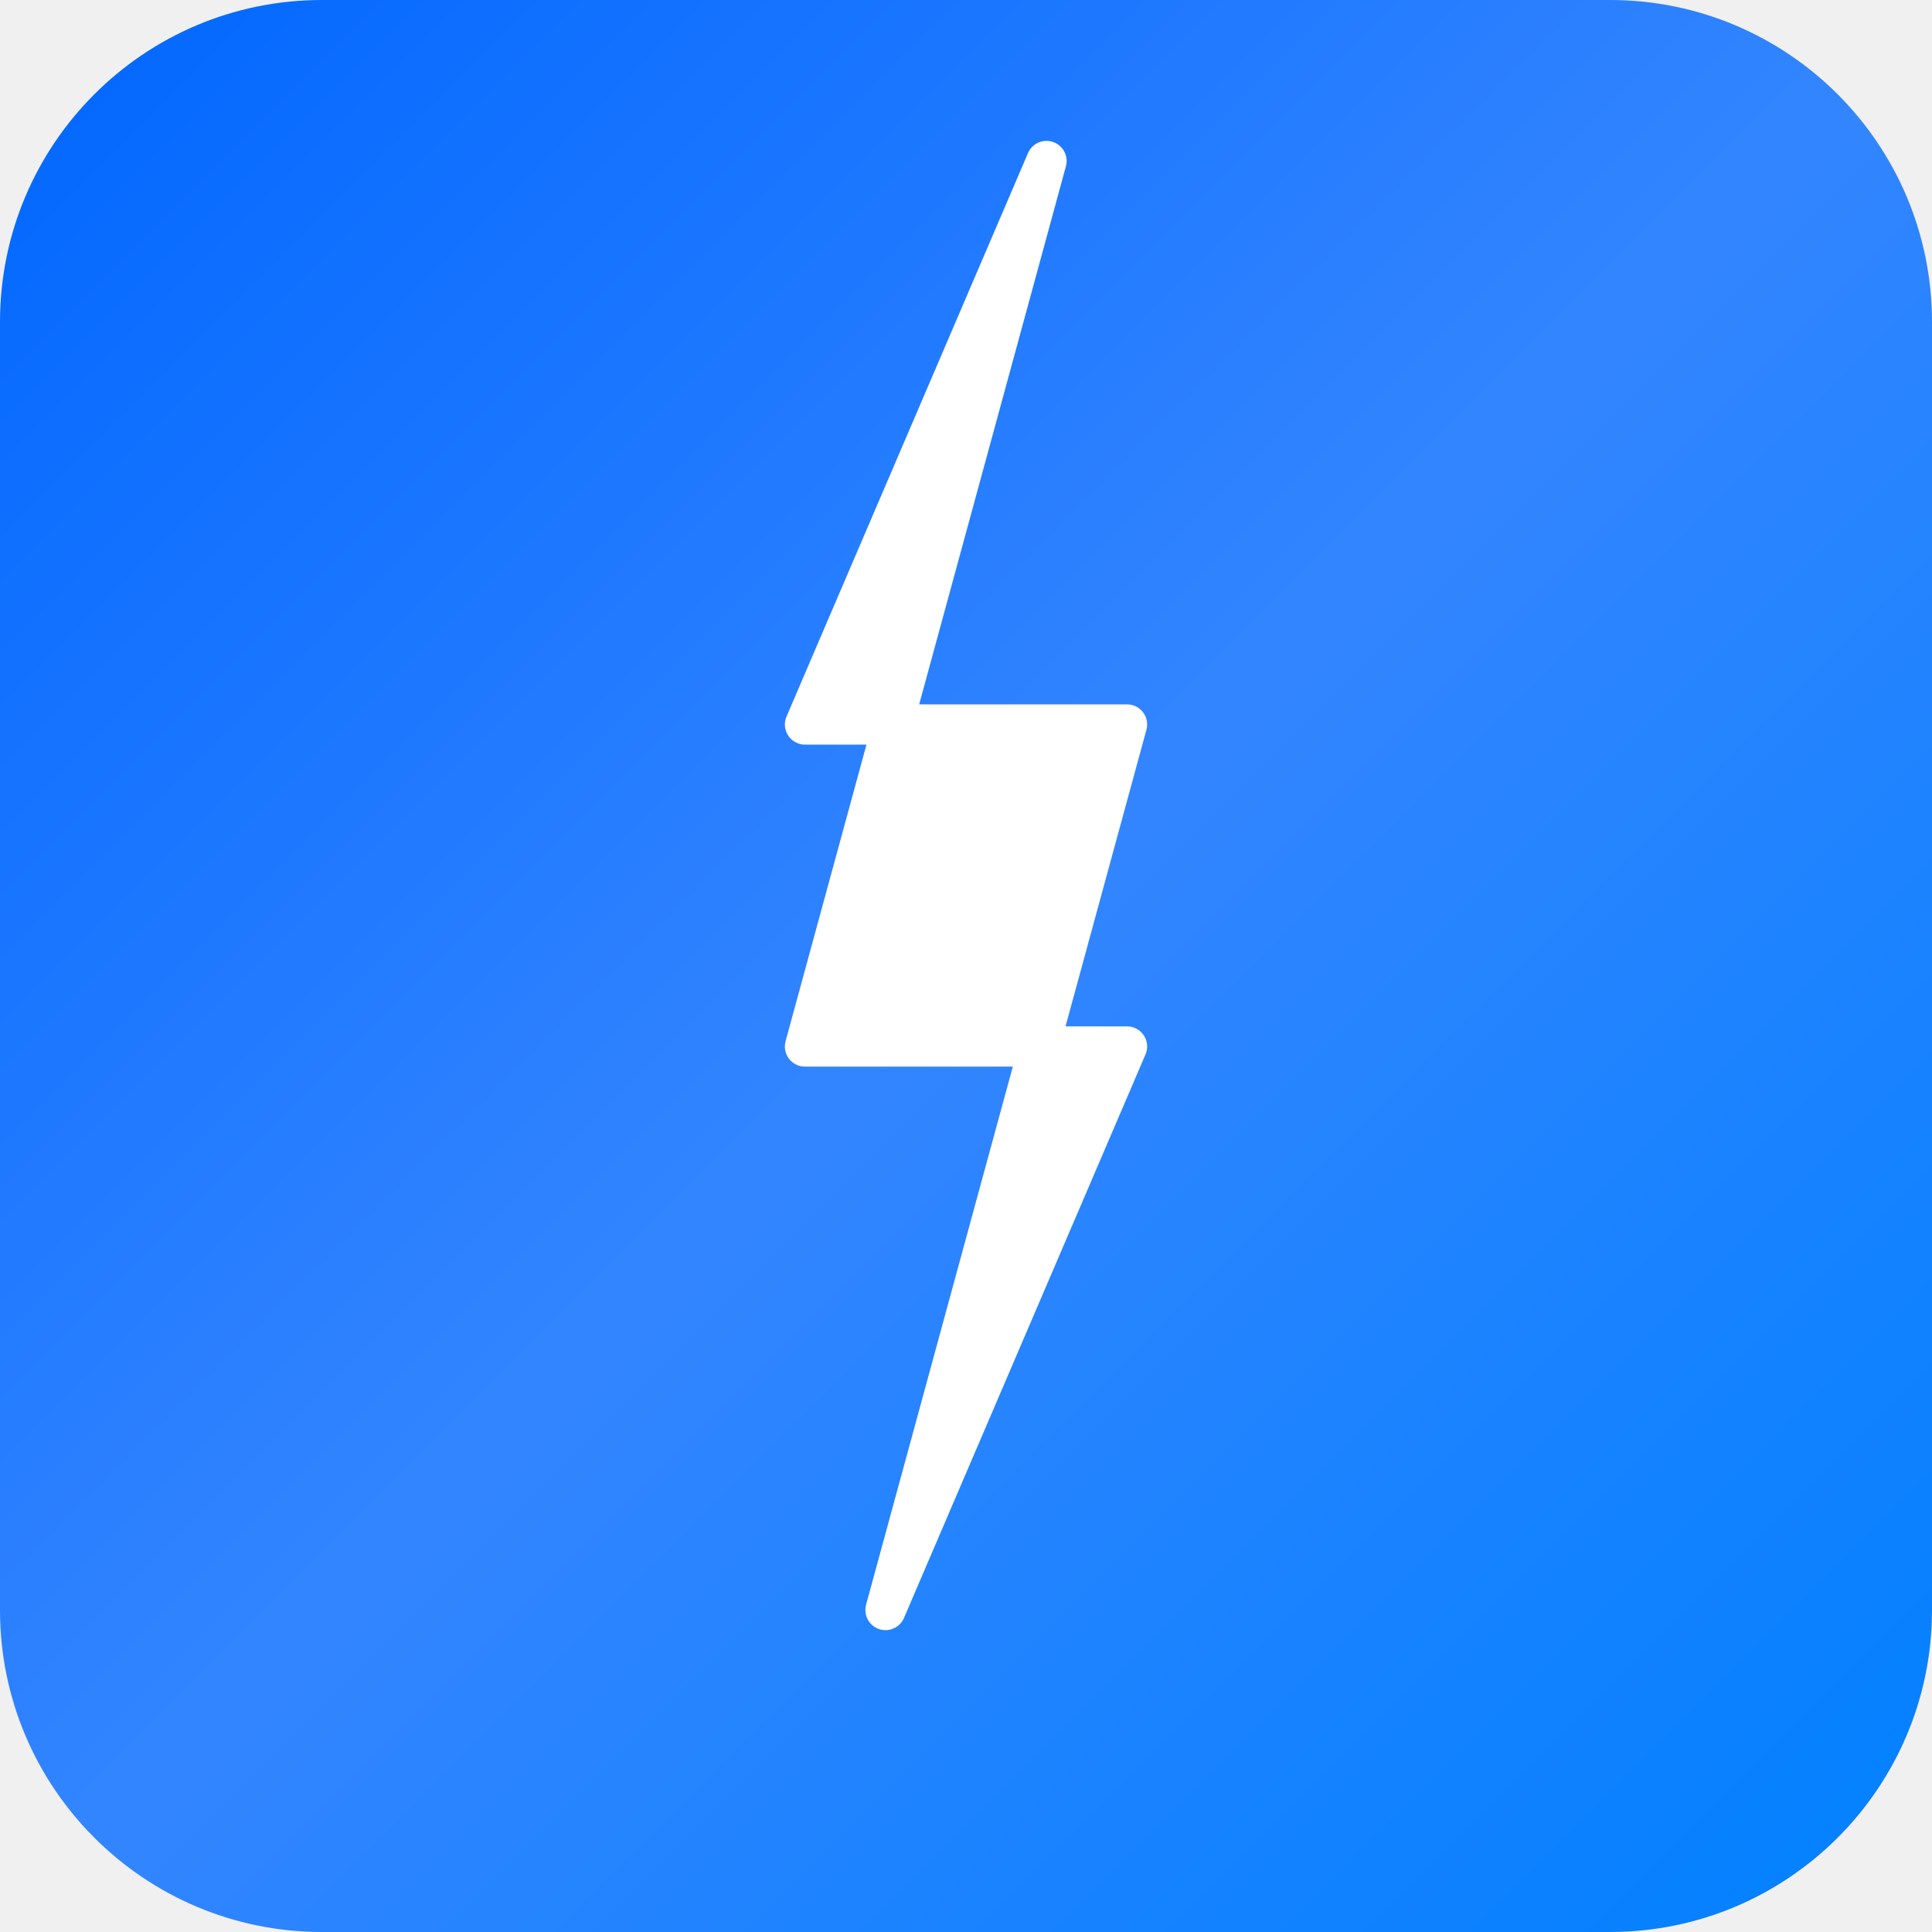
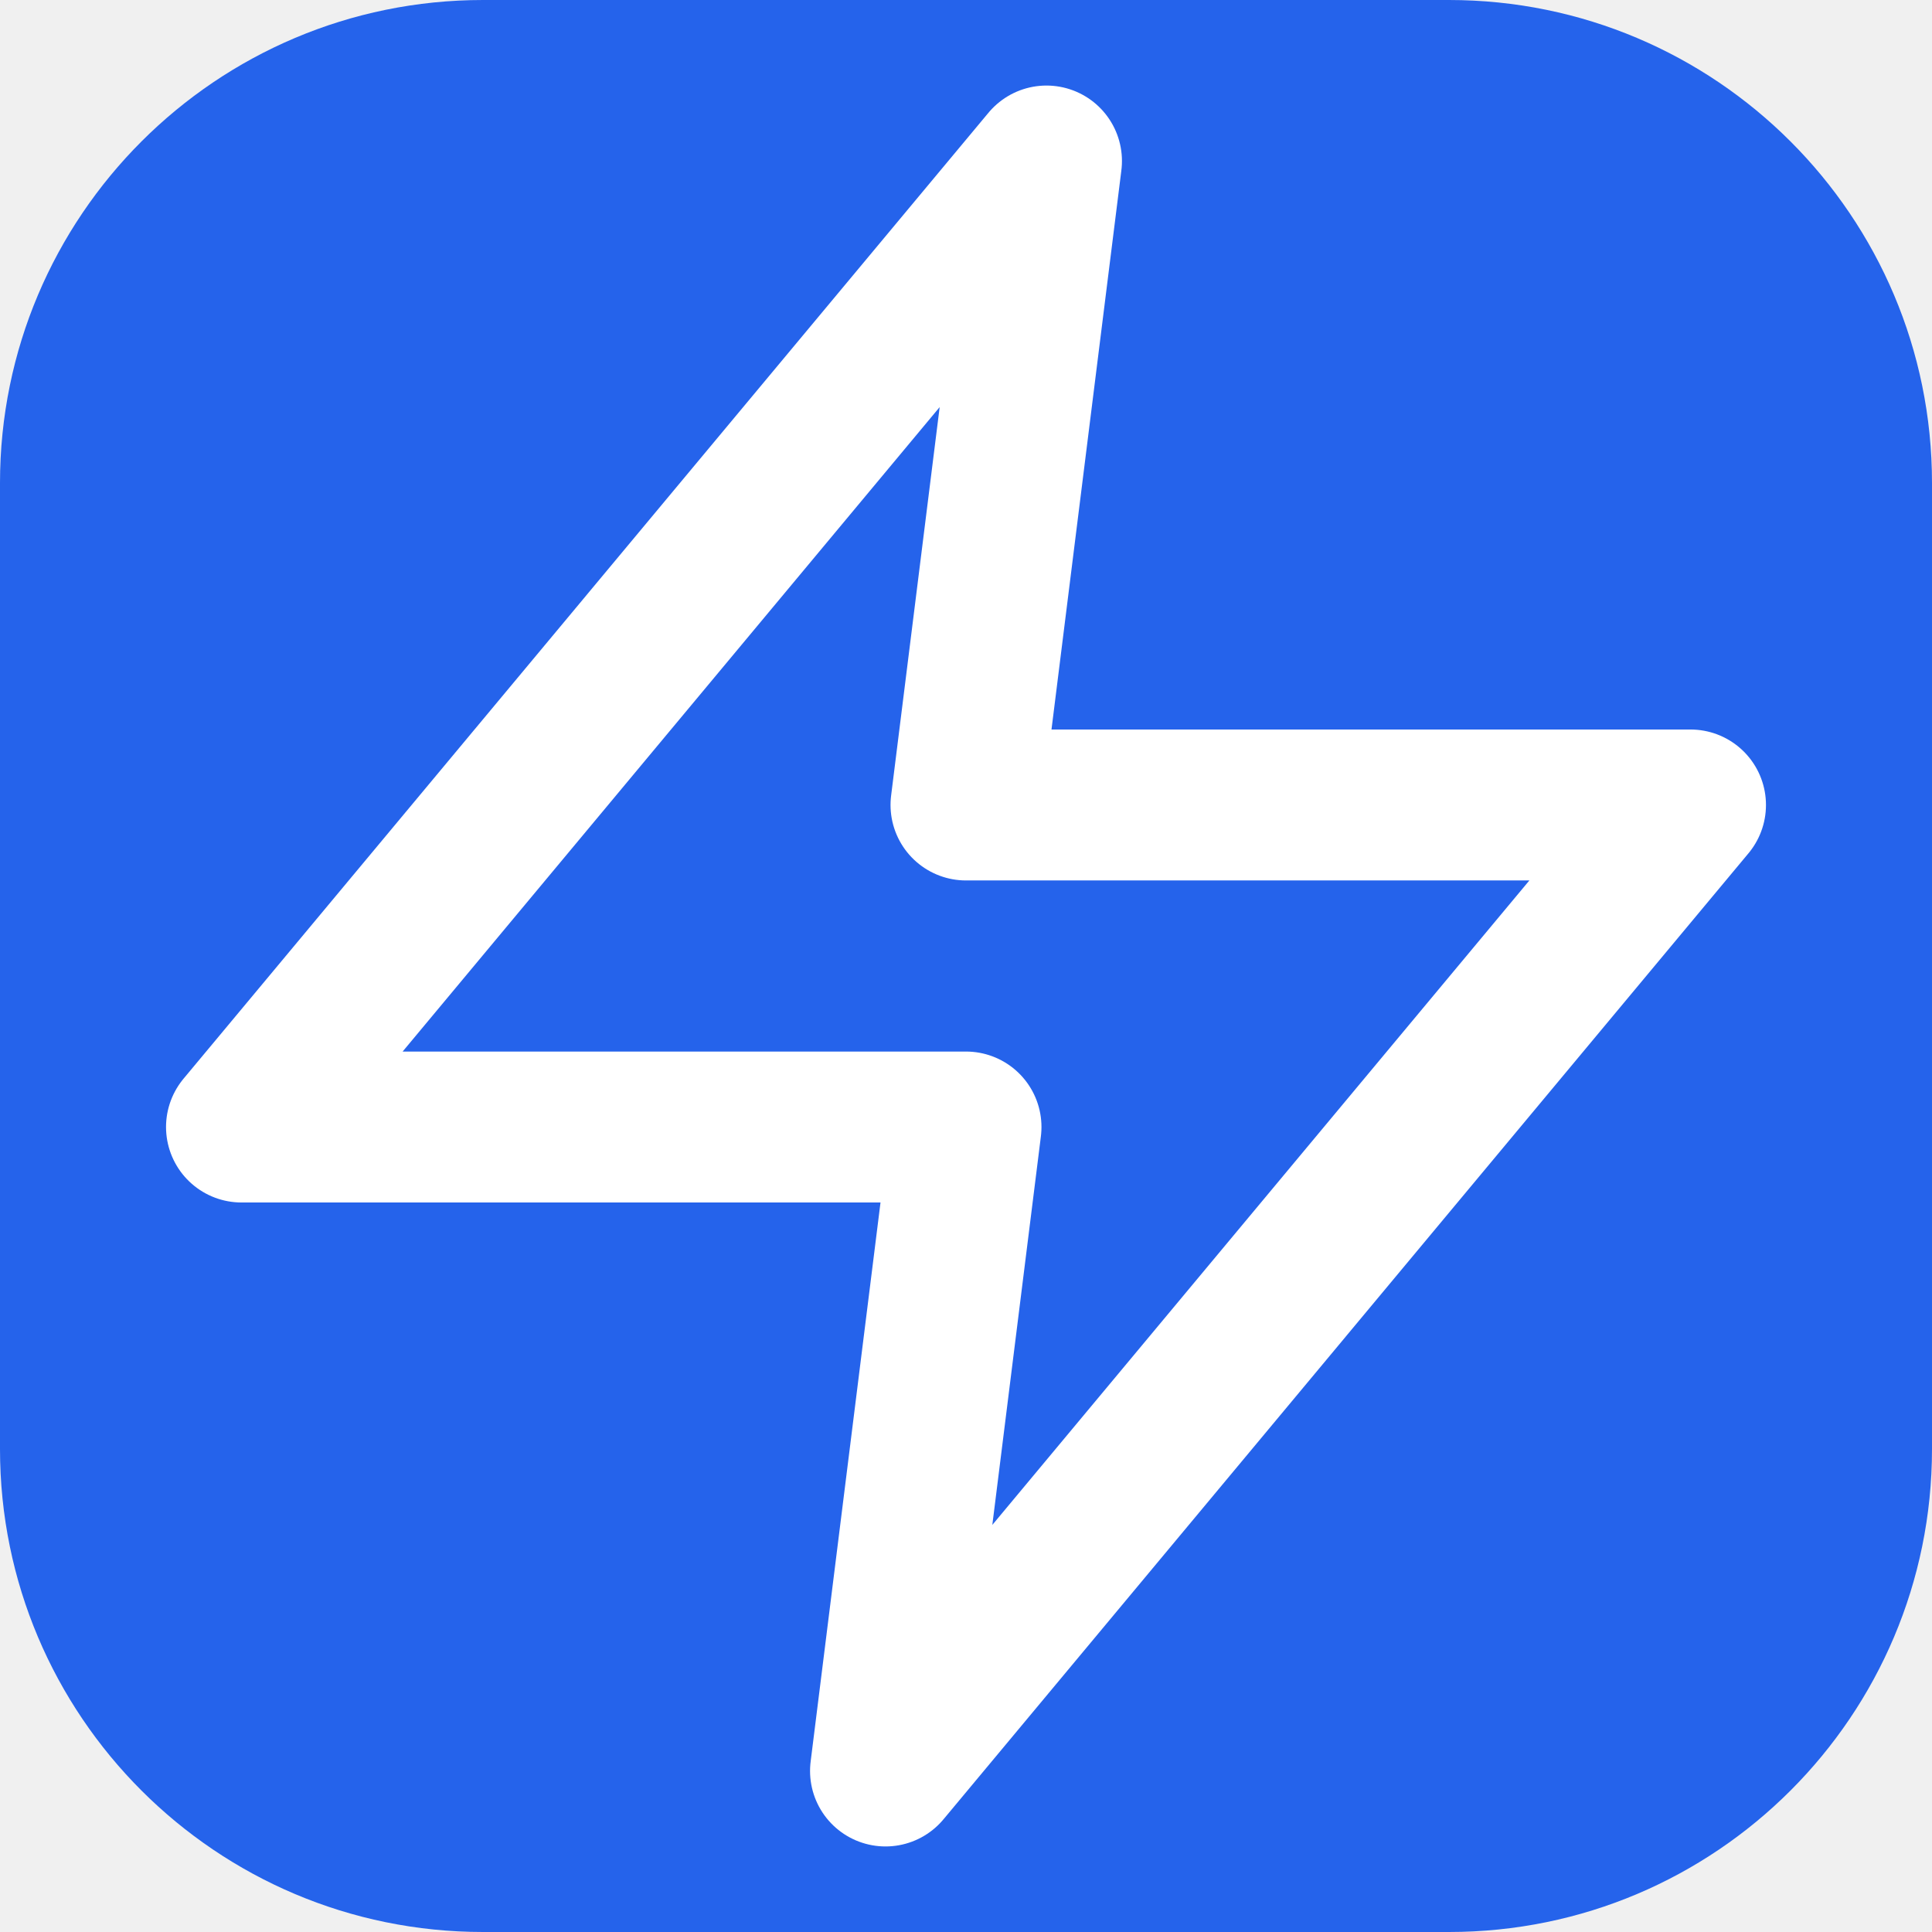
- <svg xmlns="http://www.w3.org/2000/svg" width="32" height="32" viewBox="0 0 24 24" fill="none">
-   <defs>
-     <linearGradient id="zapGradient" x1="0%" y1="0%" x2="100%" y2="100%">
-       <stop offset="0%" style="stop-color:#0066ff;stop-opacity:1" />
-       <stop offset="50%" style="stop-color:#3385ff;stop-opacity:1" />
-       <stop offset="100%" style="stop-color:#0080ff;stop-opacity:1" />
-     </linearGradient>
-   </defs>
-   <rect width="24" height="24" rx="4" fill="url(#zapGradient)" />
-   <path d="m13 2-3 7h4l-3 11 3-7h-4l3-11z" fill="white" stroke="white" stroke-width="0.5" stroke-linejoin="round" stroke-linecap="round" />
+ <svg xmlns="http://www.w3.org/2000/svg" width="32" height="32" viewBox="0 0 32 32" fill="none">
+   <rect width="32" height="32" rx="8" fill="#2563EB" />
+   <path d="M17.333 2.667L4 18.667H16L14.667 29.333L28 13.333H16L17.333 2.667Z" stroke="white" stroke-width="2.5" stroke-linecap="round" stroke-linejoin="round" />
</svg>
